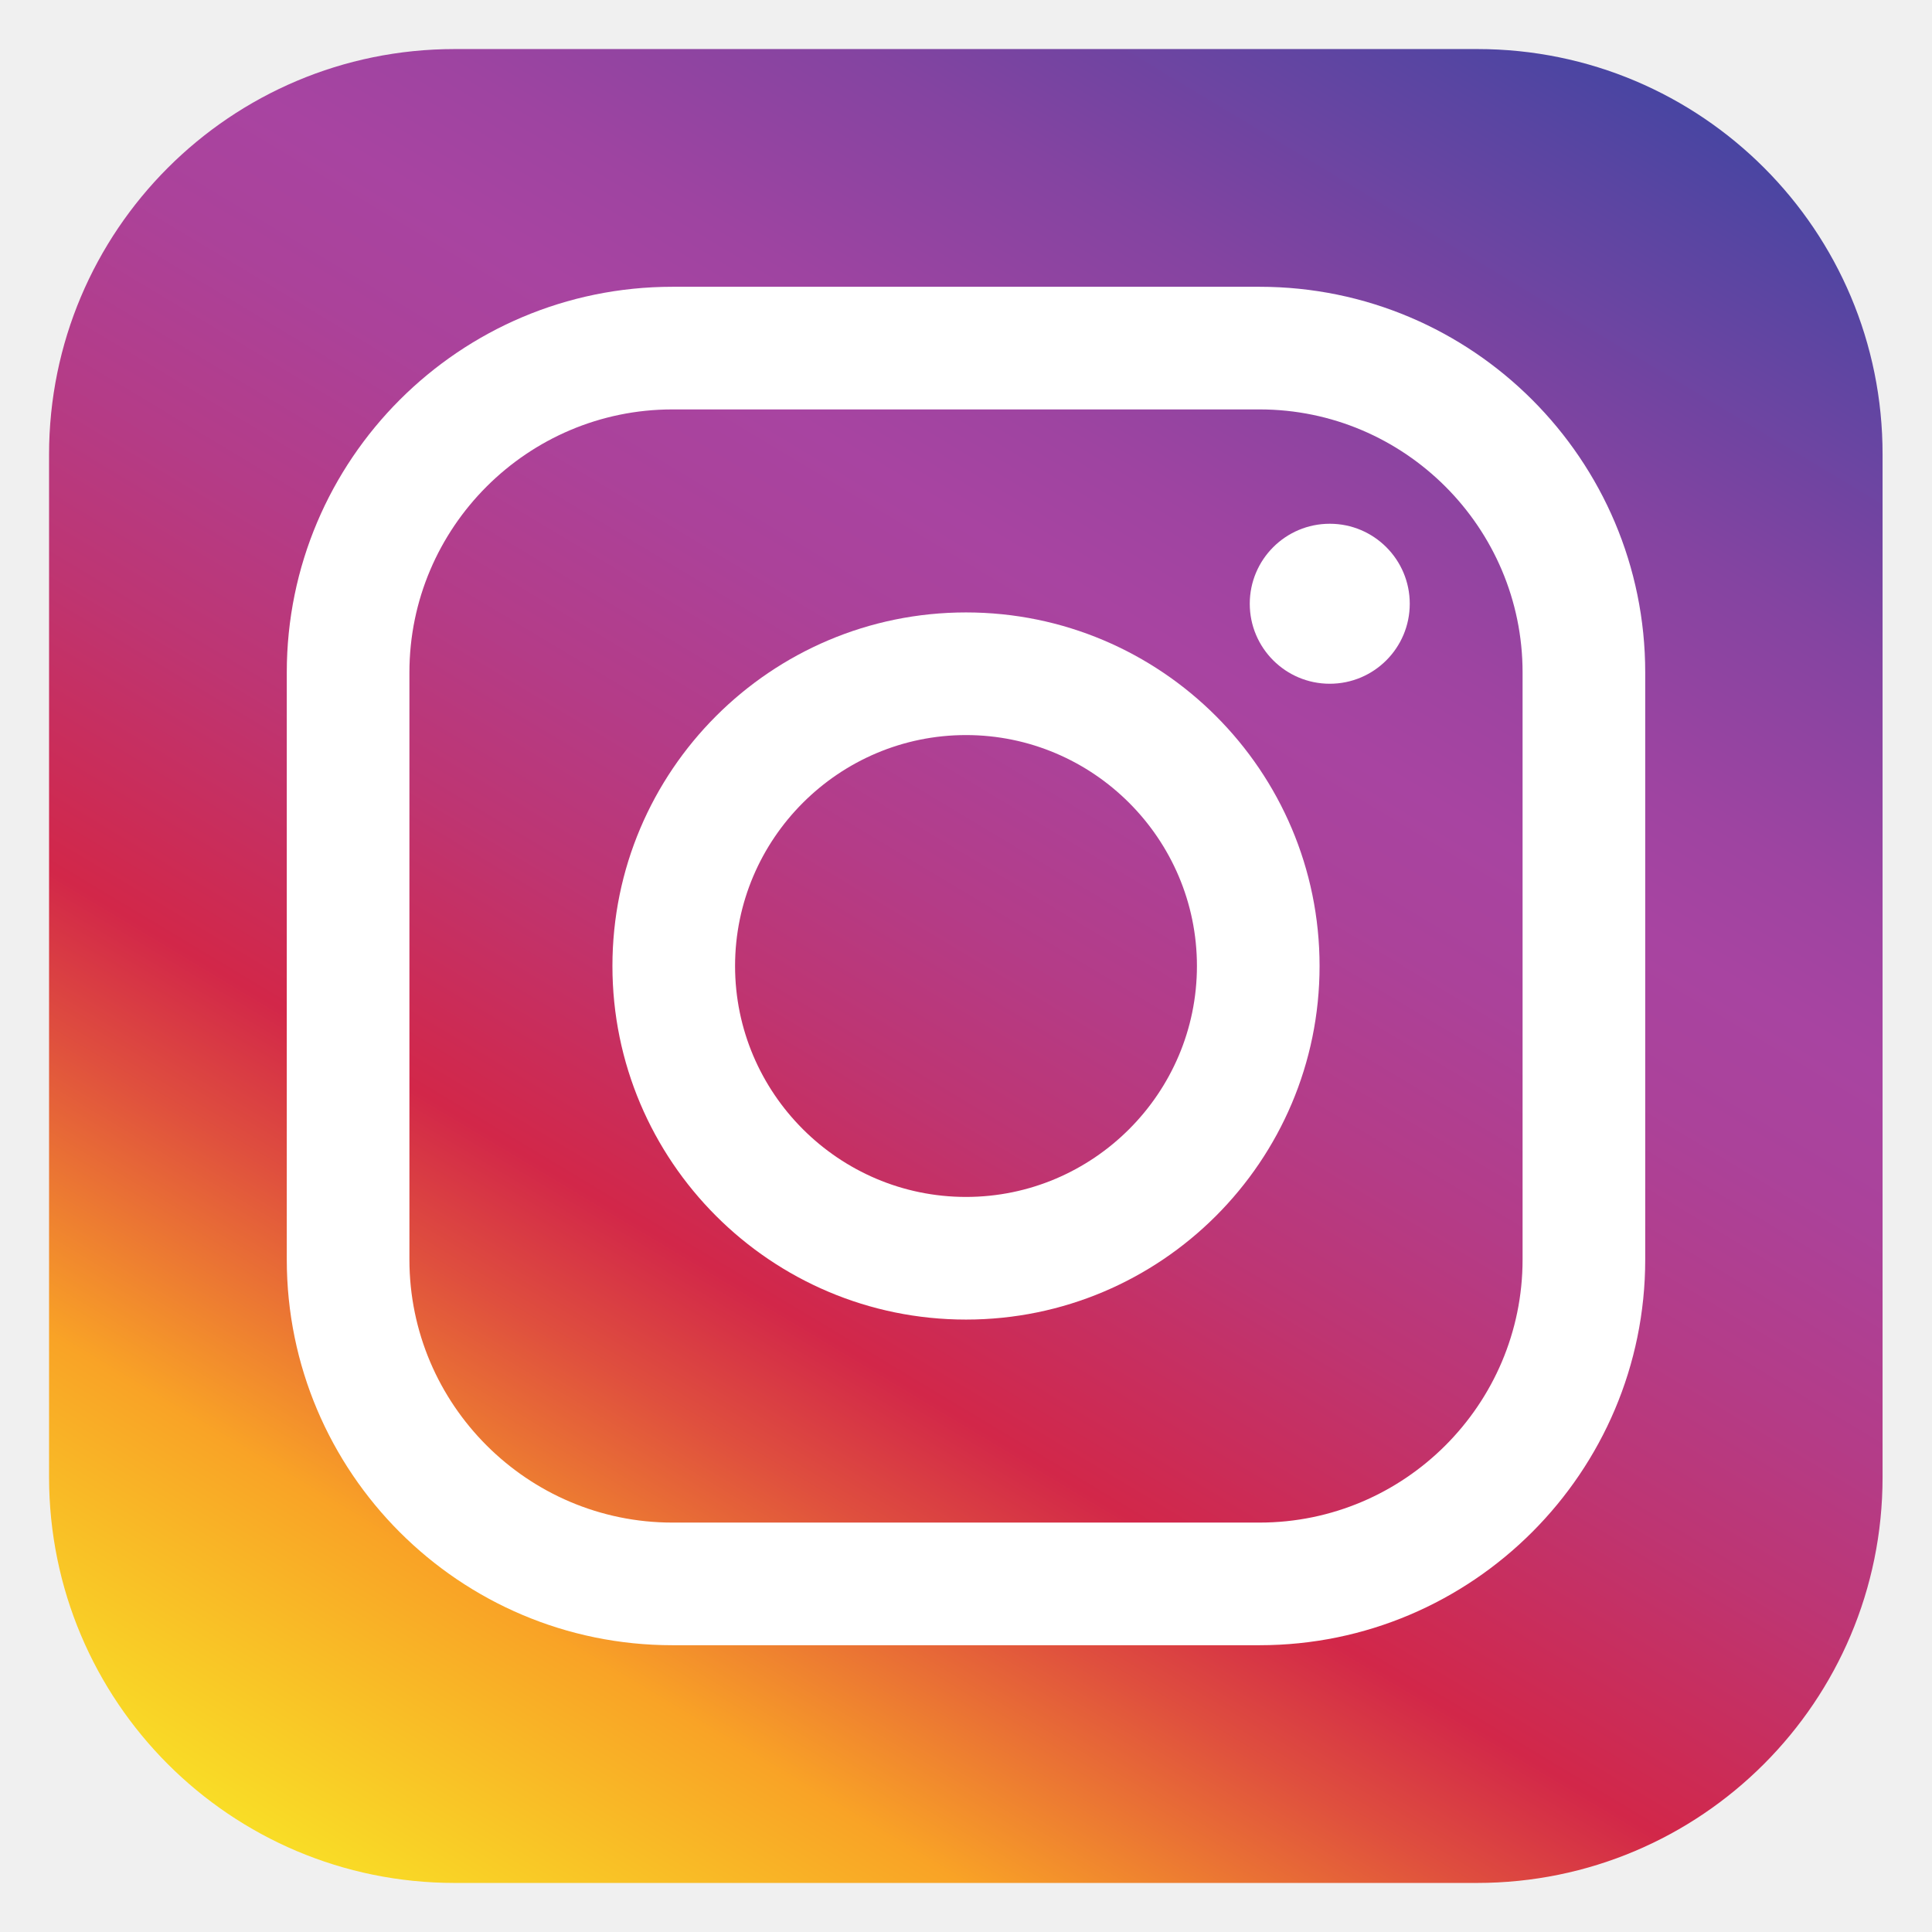
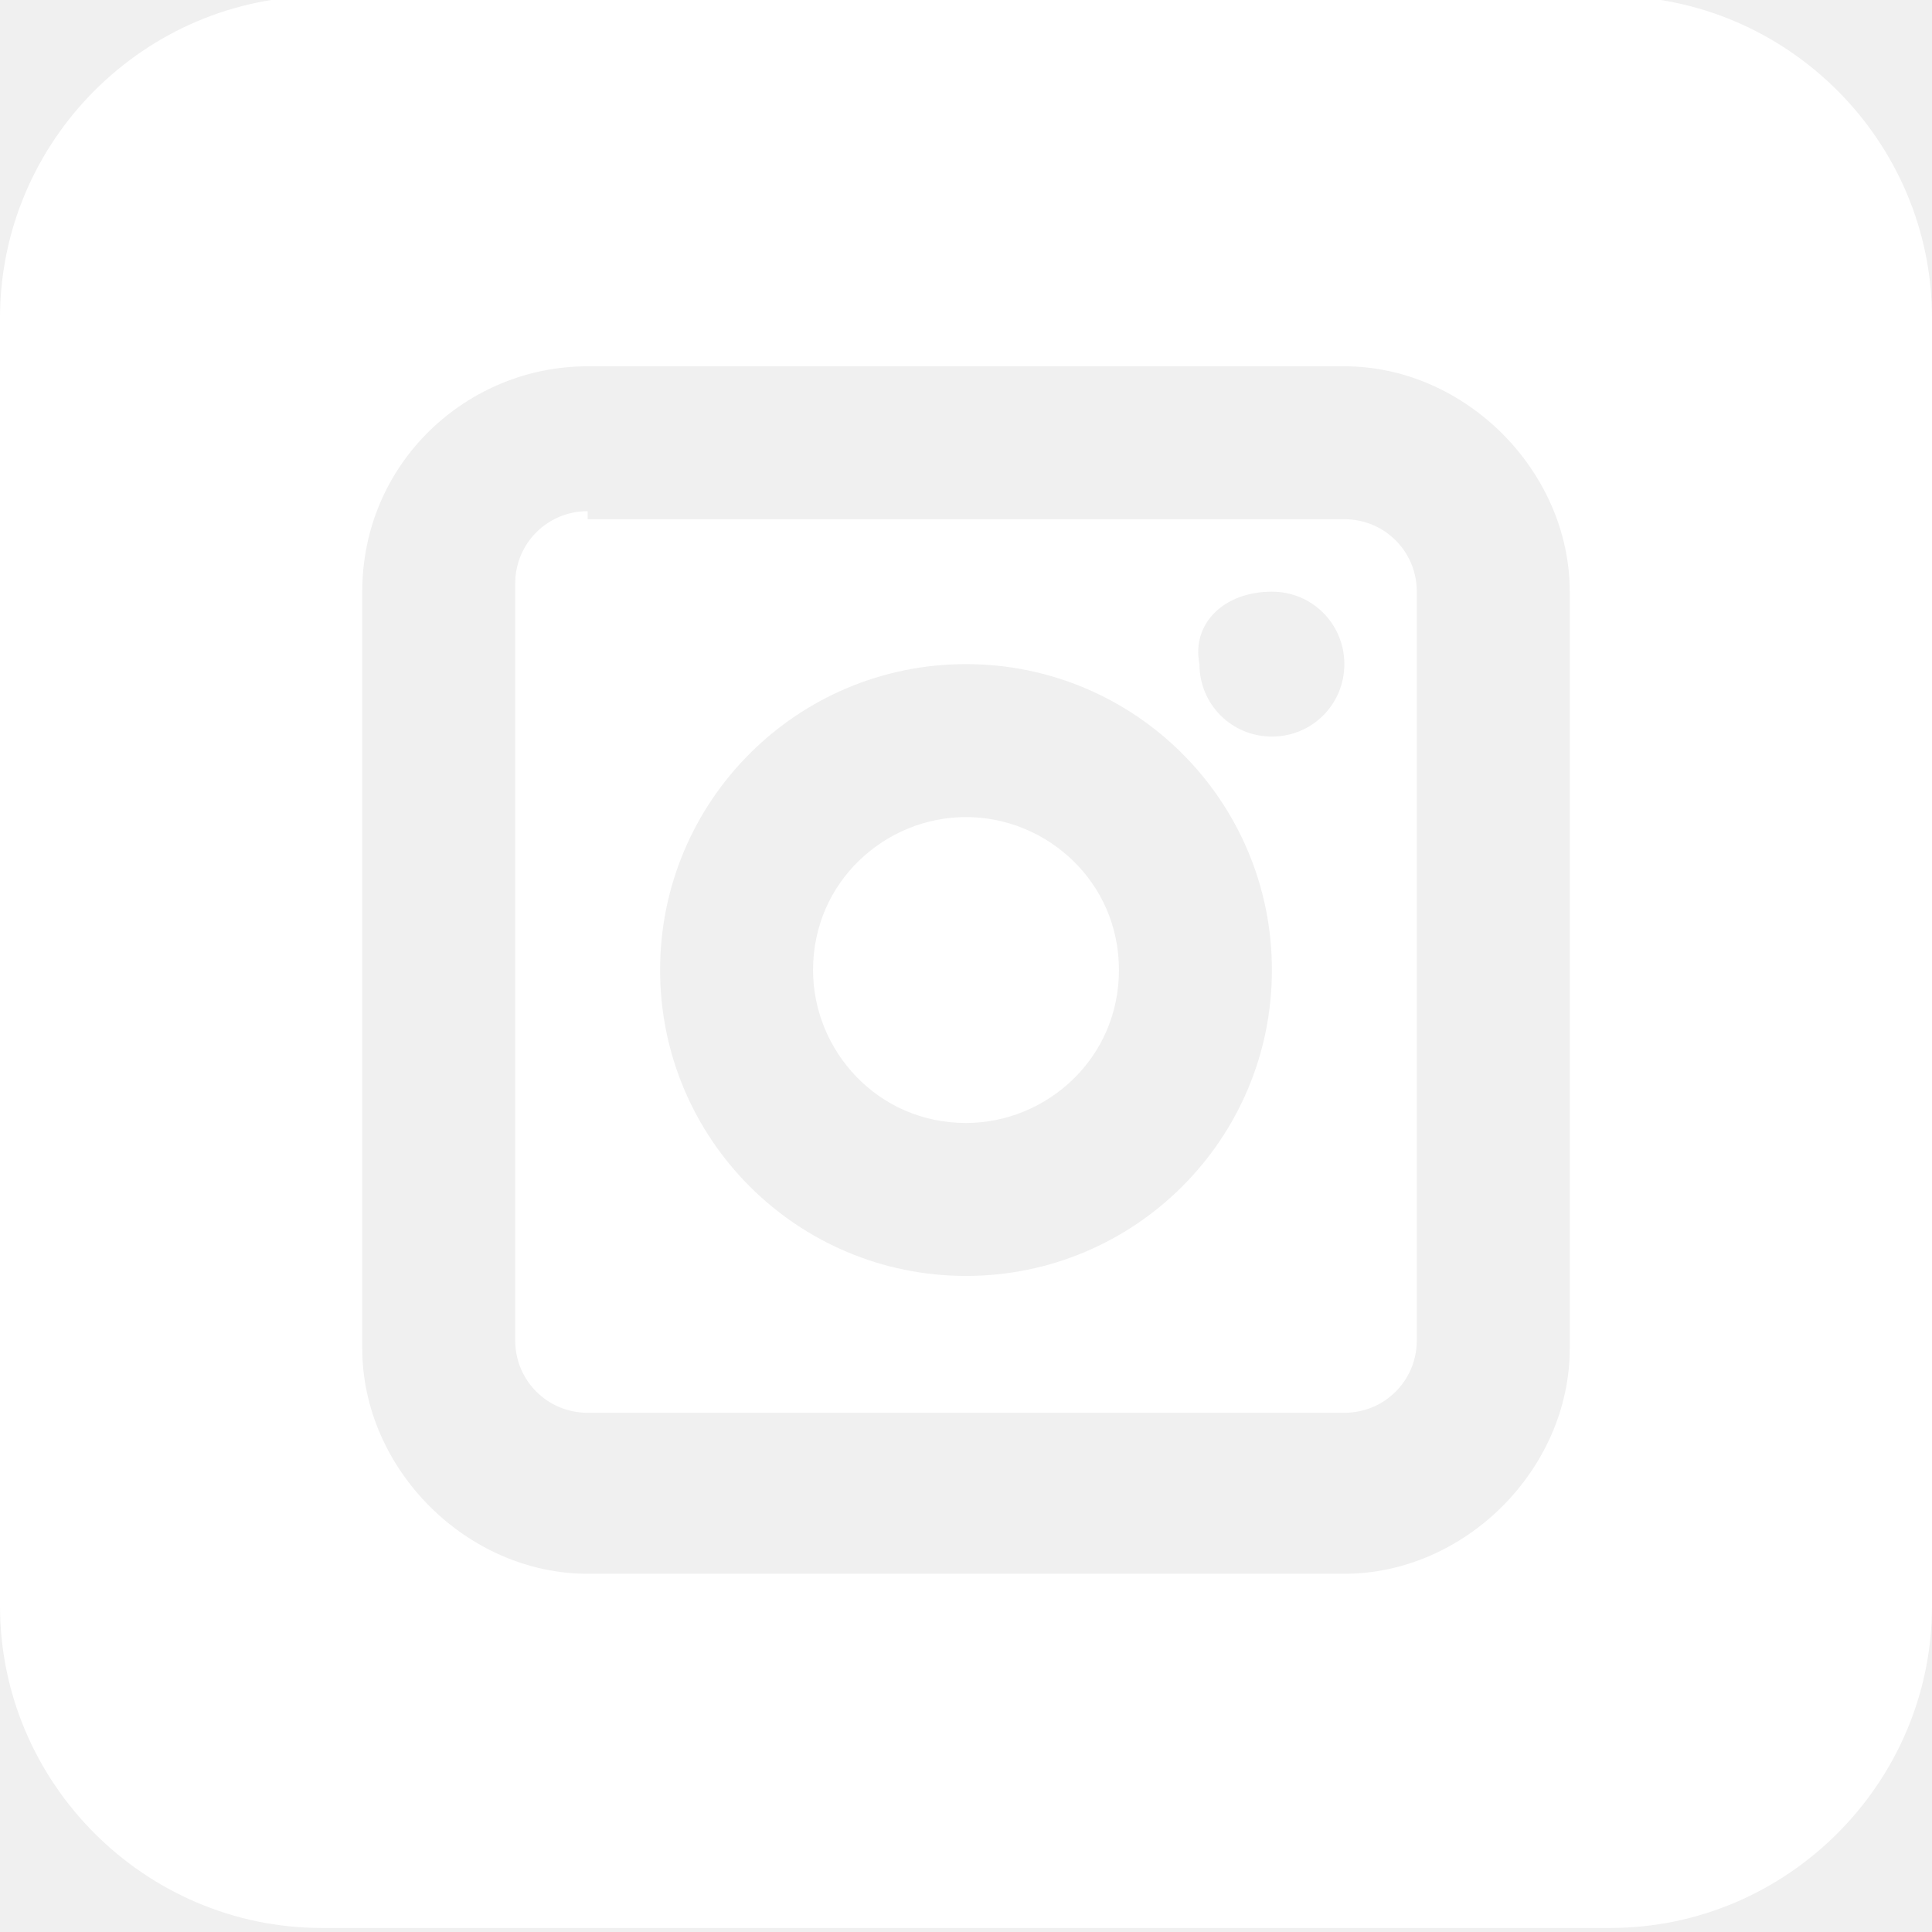
- <svg xmlns="http://www.w3.org/2000/svg" id="Layer_1" style="enable-background:new 0 0 512 512;" version="1.1" viewBox="0 0 512 512" xml:space="preserve">
+ <svg xmlns="http://www.w3.org/2000/svg" version="1.1" id="svg4647" x="0px" y="0px" viewBox="0 0 24 24" style="enable-background:new 0 0 24 24;" xml:space="preserve">
  <style type="text/css">
- 	.st0{fill:#25D366;}
- 	.st1{fill:#FFFFFF;}
- 	.st2{fill:#FF0000;}
- 	.st3{fill:#3D5A98;}
- 	.st4{fill:url(#SVGID_1_);}
- 	.st5{fill:url(#SVGID_2_);}
- 	.st6{fill:#55ADEE;}
- 	.st7{fill:#1E96C8;}
- 	.st8{fill:#A9C9DD;}
- 	.st9{fill:#C8DAEA;}
- 	.st10{fill:none;}
- 	.st11{fill:#4787F3;}
- 	.st12{fill:#DC483C;}
- 	.st13{fill:#FFCE43;}
- 	.st14{fill:#149F5C;}
- 	.st15{fill:#CE1E5B;}
- 	.st16{fill:#72C5CD;}
- 	.st17{fill:#DFA22F;}
- 	.st18{fill:#3CB187;}
- 	.st19{fill:#248C73;}
- 	.st20{fill:#392538;}
- 	.st21{fill:#BB242A;}
- 	.st22{fill:none;stroke:#3CB187;stroke-miterlimit:10;}
- 	.st23{fill:#009A57;}
- 	.st24{fill:#FCCD37;}
- 	.st25{fill:#2771F0;}
+ 	.st0{fill:#FFFFFF;}
</style>
-   <g>
-     <linearGradient gradientUnits="userSpaceOnUse" id="SVGID_1_" x1="407.132" x2="104.868" y1="4.473" y2="507.527">
-       <stop offset="0" style="stop-color:#4845A2" />
-       <stop offset="4.536461e-02" style="stop-color:#5945A2" />
-       <stop offset="0.171" style="stop-color:#8444A1" />
-       <stop offset="0.27" style="stop-color:#9E44A1" />
-       <stop offset="0.328" style="stop-color:#A844A1" />
-       <stop offset="0.391" style="stop-color:#AB429A" />
-       <stop offset="0.479" style="stop-color:#B43C88" />
-       <stop offset="0.49" style="stop-color:#B53B85" />
-       <stop offset="0.558" style="stop-color:#BE3572" />
-       <stop offset="0.676" style="stop-color:#D22749" />
-       <stop offset="0.739" style="stop-color:#DF4F3E" />
-       <stop offset="0.856" style="stop-color:#F9A326" />
-       <stop offset="1" style="stop-color:#F9DD26" />
-     </linearGradient>
-     <path class="st4" d="M391.5,13H120.5C61.1,13,13,61.1,13,120.5v270.9C13,450.9,61.1,499,120.5,499h270.9   c59.4,0,107.5-48.1,107.5-107.5V120.5C499,61.1,450.9,13,391.5,13z" />
-     <circle class="st1" cx="352.4" cy="160" r="21.2" />
-     <g>
-       <path class="st1" d="M333.8,76H178.2C121.8,76,76,121.8,76,178.2v155.6C76,390.2,121.8,436,178.2,436h155.6    c56.4,0,102.2-45.9,102.2-102.2V178.2C436,121.8,390.2,76,333.8,76z M403.5,333.8c0,38.4-31.3,69.7-69.7,69.7H178.2    c-38.4,0-69.7-31.3-69.7-69.7V178.2c0-38.4,31.3-69.7,69.7-69.7h155.6c38.4,0,69.7,31.3,69.7,69.7V333.8z" />
-       <path class="st1" d="M256,162.3c-51.7,0-93.7,42-93.7,93.7s42,93.7,93.7,93.7s93.7-42,93.7-93.7S307.7,162.3,256,162.3z     M256,317.2c-33.7,0-61.2-27.5-61.2-61.2s27.5-61.2,61.2-61.2s61.2,27.5,61.2,61.2S289.7,317.2,256,317.2z" />
-     </g>
+   <g id="layer1" transform="translate(0,-290.65)">
+     <path id="rect4598" class="st0" d="M4,76.9c-2.2,0-4,1.8-4,4v16c0,2.2,1.8,4,4,4h16c2.2,0,4-1.8,4-4v-16c0-2.2-1.8-4-4-4H4z    M7,80.9h10c1.6,0,3,1.4,3,3v10c0,1.6-1.4,3-3,3H7c-1.6,0-3-1.4-3-3v-10C4,82.3,5.4,80.9,7,80.9z M7,82.9c-0.6,0-1,0.4-1,1v10   c0,0.6,0.4,1,1,1h10c0.6,0,1-0.4,1-1v-10c0-0.6-0.4-1-1-1H7z M16,83.9c0.6,0,1,0.4,1,1l0,0c0,0.6-0.4,1-1,1c0,0,0,0,0,0   c-0.6,0-1-0.4-1-1l0,0C15,84.4,15.4,83.9,16,83.9C16,83.9,16,83.9,16,83.9z M12,84.9c2.2,0,4,1.8,4,4s-1.8,4-4,4c-2.2,0-4-1.8-4-4   C8,86.7,9.8,84.9,12,84.9z M12,86.9c-1.1,0-2,0.9-2,2c0,1.1,0.9,2,2,2c1.1,0,2-0.9,2-2C14,87.8,13.1,86.9,12,86.9z" />
+     <path id="rect5236" class="st0" d="M4,290.6c-2.2,0-4,1.8-4,4v16c0,2.2,1.8,4,4,4h16c2.2,0,4-1.8,4-4v-16c0-2.2-1.8-4-4-4H4z    M7.3,295.2h9.4c1.5,0,2.8,1.3,2.8,2.8v9.4c0,1.5-1.3,2.8-2.8,2.8H7.3c-1.5,0-2.8-1.3-2.8-2.8V298C4.5,296.4,5.8,295.2,7.3,295.2z    M7.3,297c-0.5,0-0.9,0.4-0.9,0.9v9.4c0,0.5,0.4,0.9,0.9,0.9h9.4c0.5,0,0.9-0.4,0.9-0.9V298c0-0.5-0.4-0.9-0.9-0.9H7.3z M15.8,298   c0.5,0,0.9,0.4,0.9,0.9c0,0.5-0.4,0.9-0.9,0.9c0,0,0,0,0,0c-0.5,0-0.9-0.4-0.9-0.9c0,0,0,0,0,0C14.8,298.4,15.2,298,15.8,298z    M12,298.9c2.1,0,3.8,1.7,3.8,3.8c0,2.1-1.7,3.8-3.8,3.8s-3.8-1.7-3.8-3.8C8.2,300.6,9.9,298.9,12,298.9z M12,300.8   c-1,0-1.9,0.8-1.9,1.9c0,1,0.8,1.9,1.9,1.9c1,0,1.9-0.8,1.9-1.9C13.9,301.6,13,300.8,12,300.8z" />
  </g>
</svg>
